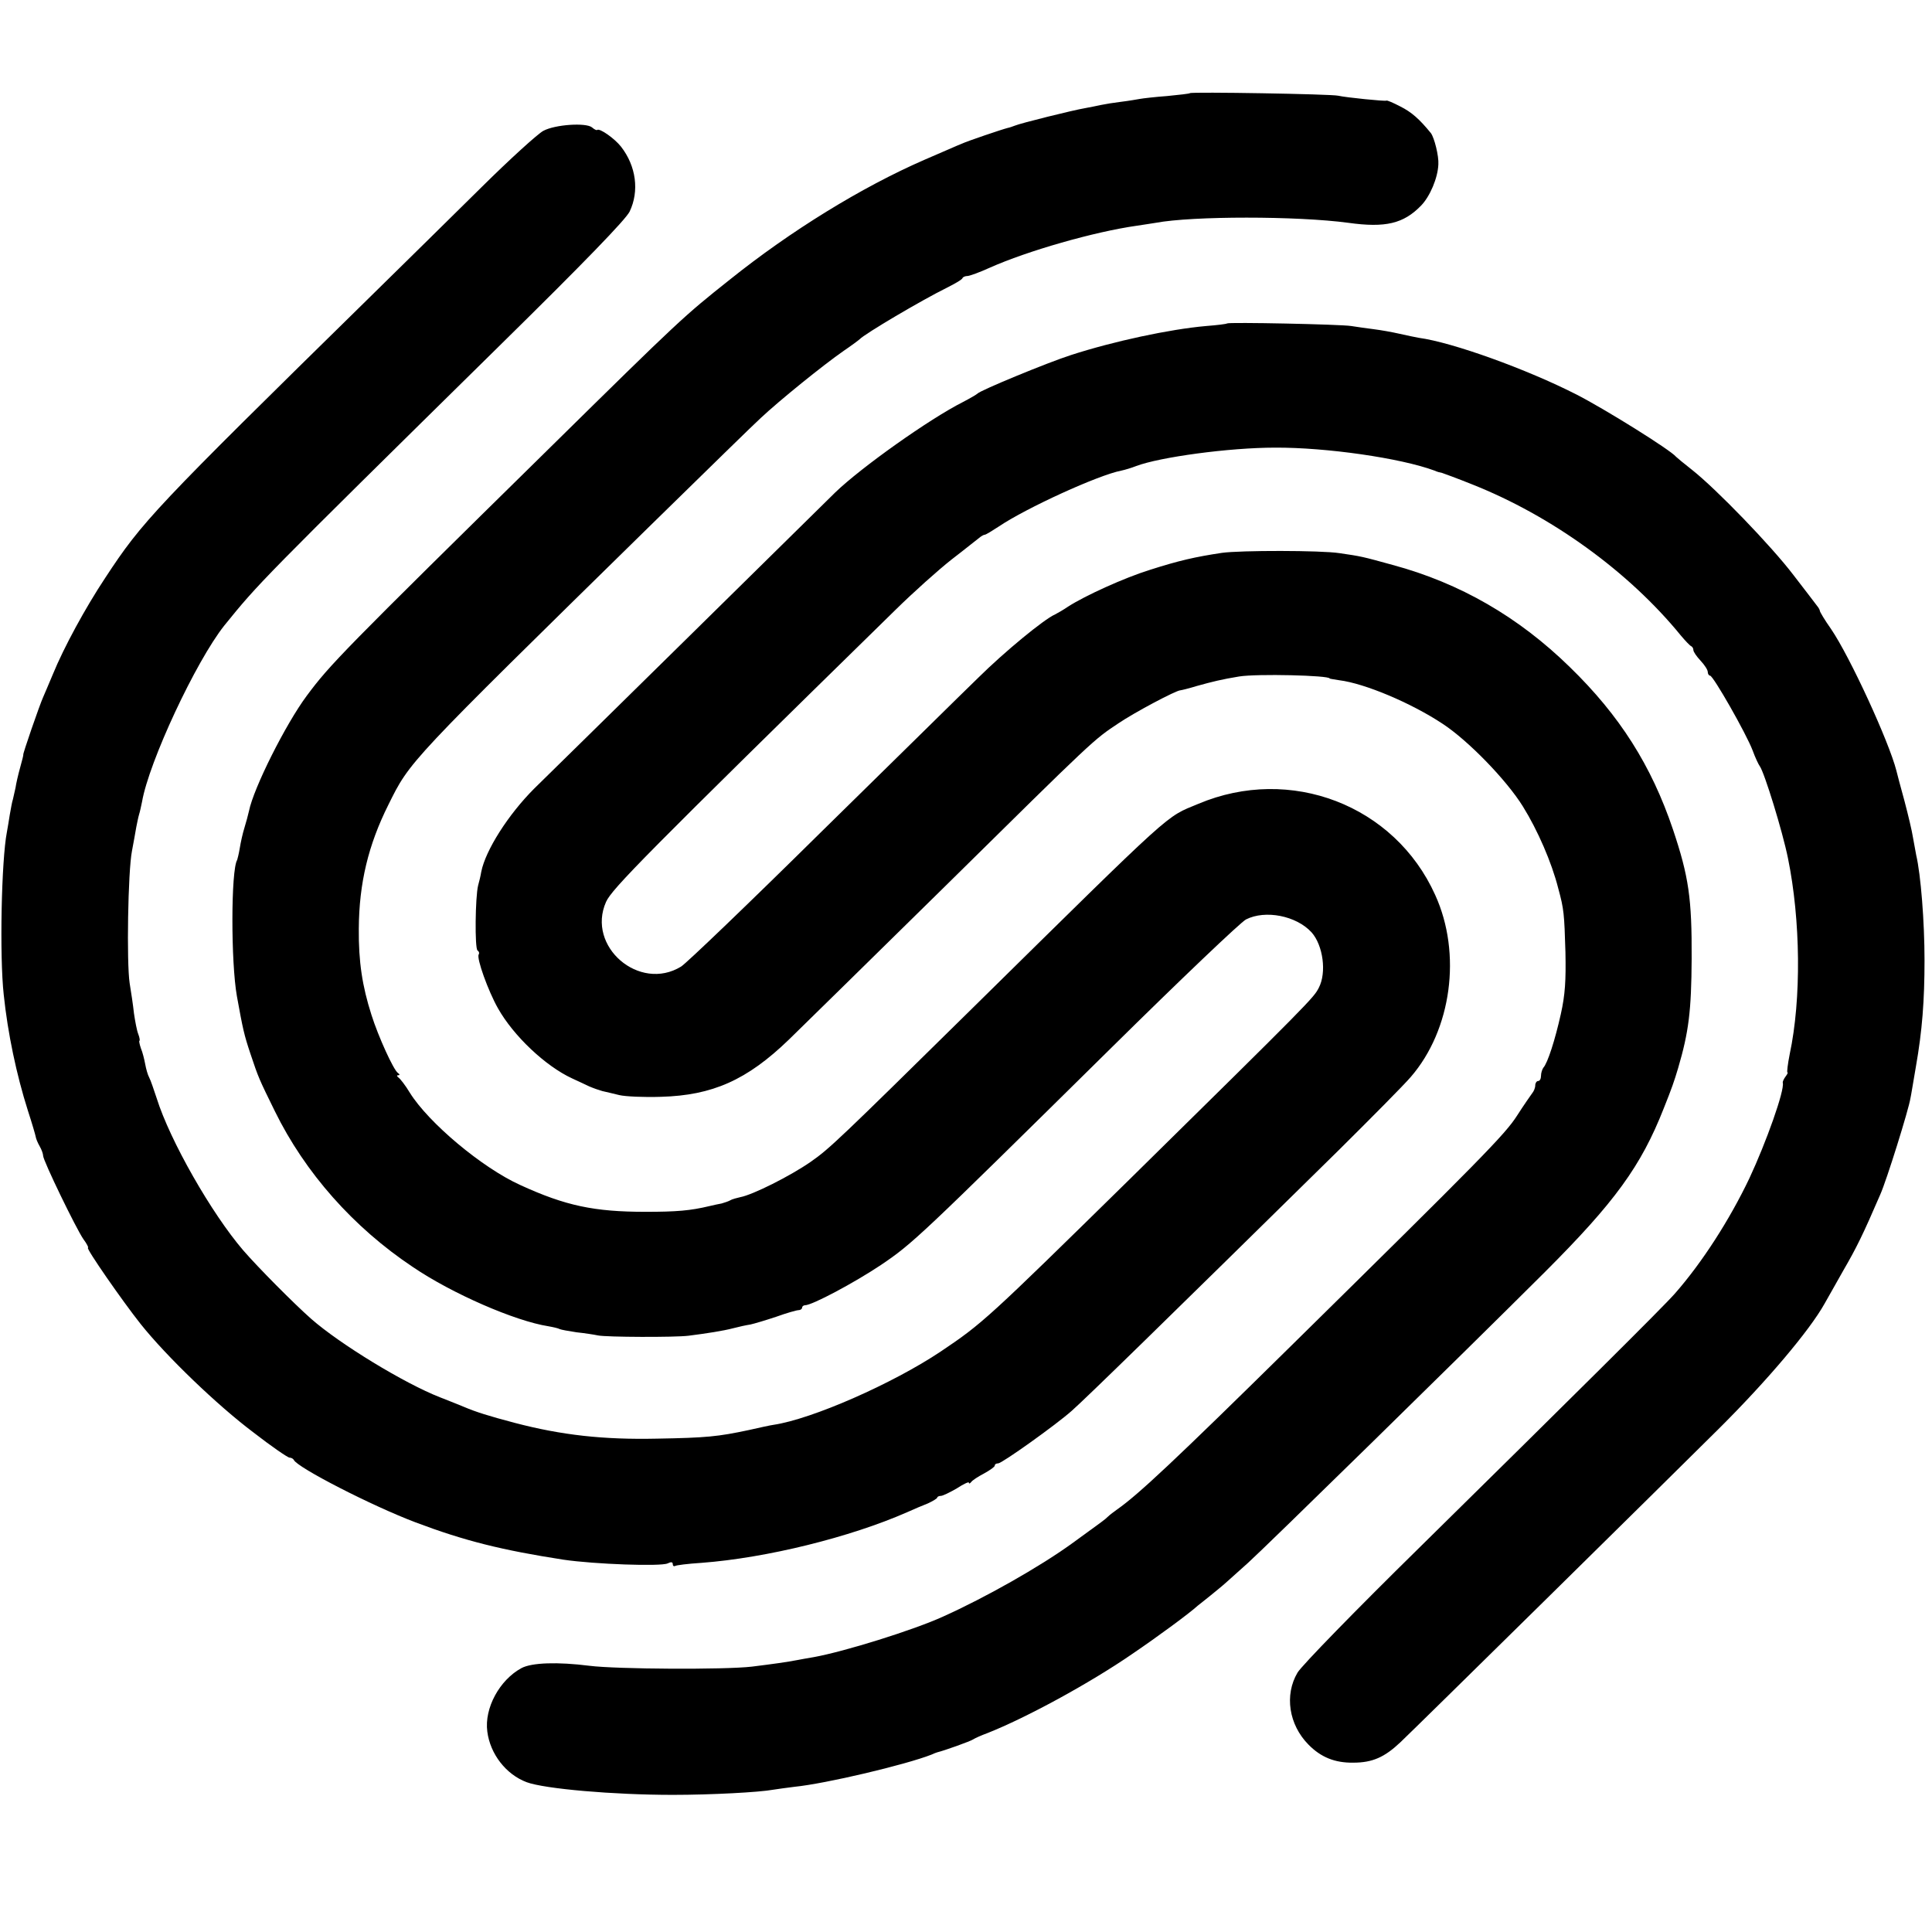
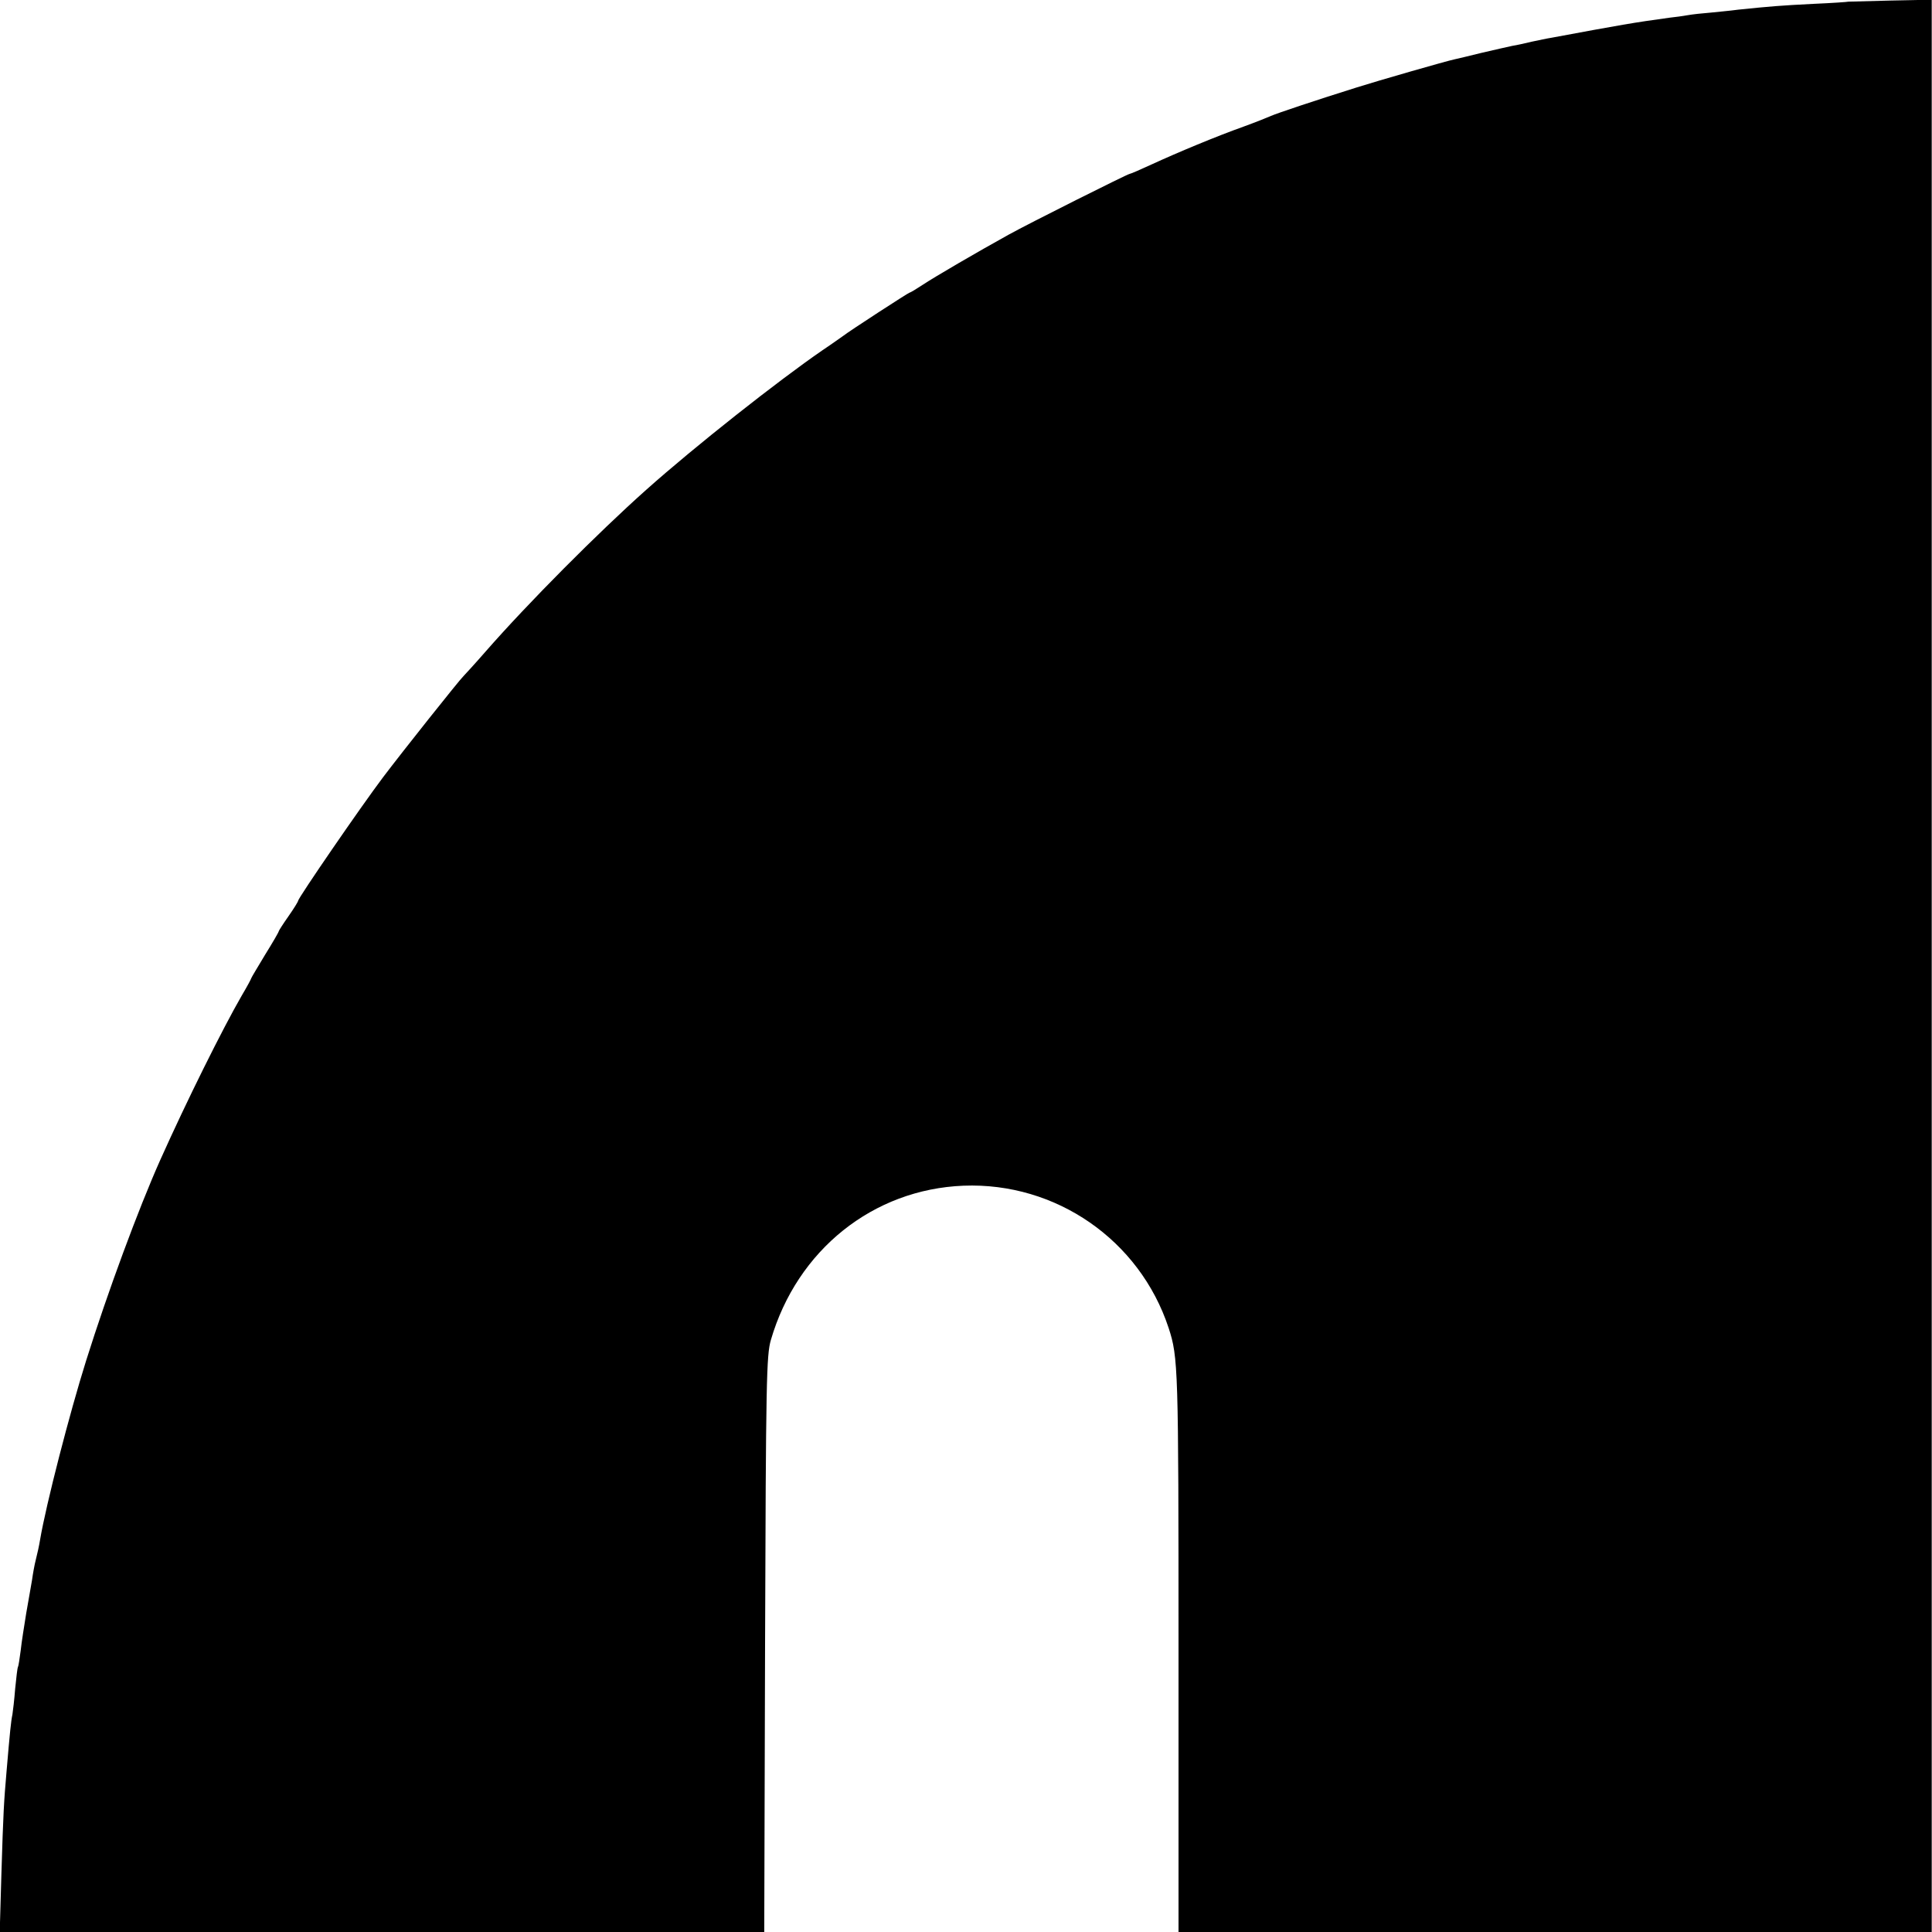
- <svg xmlns="http://www.w3.org/2000/svg" version="1.0" width="672pt" height="672pt" viewBox="0 0 672 672" preserveAspectRatio="xMidYMid meet">
-   <g transform="translate(0,672) scale(0.1,-0.1)" fill="#000000" stroke="none">
-     <path d="M4139 6396 c-2 -2 -38 -6 -79 -10 -41 -3 -84 -8 -95 -10 -11 -2 -40 -7 -65 -10 -25 -3 -56 -8 -70 -11 -14 -3 -38 -8 -55 -11 -42 -7 -227 -53 -245 -61 -8 -3 -19 -7 -25 -8 -20 -5 -141 -46 -160 -55 -11 -4 -69 -30 -130 -56 -218 -95 -465 -247 -677 -417 -160 -127 -173 -139 -623 -582 -725 -713 -767 -756 -848 -865 -73 -98 -185 -321 -201 -401 -3 -13 -10 -40 -16 -59 -6 -19 -13 -51 -16 -70 -3 -19 -8 -38 -9 -41 -22 -35 -22 -357 -1 -474 21 -116 25 -134 47 -200 28 -84 30 -88 85 -200 105 -214 273 -404 480 -542 137 -93 356 -188 471 -206 17 -3 35 -7 40 -10 4 -2 31 -7 58 -11 28 -3 61 -8 75 -11 28 -6 267 -7 315 -1 63 8 121 17 155 26 19 5 46 11 60 13 14 3 54 15 90 27 36 13 71 23 78 23 6 0 12 4 12 9 0 4 5 8 10 8 25 0 171 78 264 140 111 75 132 95 801 755 240 237 451 438 469 447 67 34 175 13 228 -45 40 -45 53 -140 25 -193 -18 -35 -28 -46 -658 -666 -494 -485 -511 -501 -657 -599 -166 -111 -447 -235 -582 -255 -8 -1 -46 -9 -85 -18 -108 -23 -148 -27 -320 -30 -186 -4 -331 12 -495 55 -91 24 -135 38 -175 55 -16 7 -55 22 -85 34 -123 48 -348 185 -448 273 -61 54 -185 179 -236 238 -110 128 -255 382 -301 529 -10 30 -21 63 -26 72 -5 9 -11 30 -14 47 -3 16 -9 41 -15 55 -5 15 -7 26 -5 26 2 0 1 10 -4 23 -5 12 -11 45 -15 72 -3 28 -10 75 -15 105 -11 71 -6 389 8 460 6 30 12 67 15 83 3 15 7 35 10 45 3 9 7 29 10 43 24 139 187 488 286 613 120 148 120 149 957 973 297 292 439 439 453 467 34 71 23 158 -30 226 -22 28 -74 65 -83 58 -2 -2 -10 2 -18 9 -21 17 -128 10 -169 -12 -19 -10 -116 -98 -215 -196 -99 -98 -272 -268 -385 -379 -757 -743 -794 -782 -924 -980 -69 -104 -144 -242 -182 -335 -14 -33 -29 -69 -34 -80 -13 -29 -72 -200 -69 -200 1 0 -4 -20 -11 -45 -7 -25 -14 -56 -16 -70 -3 -14 -7 -32 -9 -40 -3 -8 -7 -32 -11 -54 -3 -21 -8 -48 -10 -60 -19 -97 -26 -431 -11 -566 14 -134 44 -277 84 -403 14 -43 26 -84 27 -90 1 -7 7 -22 14 -34 7 -12 12 -27 12 -33 0 -17 115 -254 140 -290 12 -16 19 -30 16 -30 -9 0 121 -187 183 -265 90 -113 267 -283 392 -377 63 -49 120 -88 126 -88 6 0 13 -4 15 -8 11 -26 272 -160 423 -217 172 -65 302 -97 515 -130 109 -16 338 -24 362 -13 12 6 18 5 18 -2 0 -6 3 -9 8 -7 4 3 45 8 92 11 226 17 517 89 715 176 22 10 55 24 73 31 17 8 32 17 32 20 0 3 6 6 13 6 6 0 31 12 55 26 23 15 42 24 42 20 0 -5 4 -3 8 2 4 6 24 19 45 30 20 11 37 23 37 27 0 5 5 8 12 8 13 0 201 134 256 183 55 49 311 299 927 905 115 114 229 229 252 256 142 164 178 429 85 633 -141 313 -504 452 -824 317 -117 -49 -71 -7 -795 -720 -450 -443 -488 -480 -553 -525 -72 -50 -202 -115 -245 -123 -13 -3 -29 -7 -35 -11 -5 -3 -19 -8 -30 -11 -11 -2 -30 -6 -42 -9 -67 -16 -114 -20 -223 -20 -178 0 -278 21 -435 93 -133 60 -320 217 -385 322 -15 25 -33 48 -39 52 -6 5 -7 8 -1 8 6 0 6 3 -1 8 -15 10 -68 126 -92 202 -32 100 -45 185 -44 300 1 158 33 291 103 431 76 153 65 141 909 969 195 191 369 361 386 376 65 61 217 184 289 234 28 19 52 37 55 40 18 19 214 135 305 180 28 14 52 28 53 33 2 4 10 7 17 7 7 0 43 13 78 29 130 58 363 125 512 146 22 3 51 8 65 10 128 24 491 24 670 0 129 -18 192 -3 253 60 31 32 58 96 60 143 2 29 -14 93 -26 109 -40 49 -67 73 -107 93 -25 13 -46 22 -48 20 -3 -3 -141 11 -167 17 -23 6 -511 14 -516 9z" />
-     <path d="M4268 5595 c-2 -2 -34 -6 -73 -9 -126 -11 -322 -53 -470 -101 -81 -26 -316 -123 -325 -134 -3 -3 -25 -16 -50 -29 -117 -59 -355 -228 -445 -315 -27 -27 -979 -964 -1047 -1030 -90 -90 -169 -214 -184 -289 -2 -13 -7 -34 -11 -48 -10 -40 -12 -219 -2 -226 5 -3 7 -9 4 -14 -8 -13 33 -127 67 -187 54 -96 165 -201 258 -244 19 -9 46 -21 60 -28 14 -6 34 -13 45 -16 11 -2 37 -9 59 -14 21 -5 86 -8 145 -6 179 5 299 58 445 199 44 43 288 282 542 532 526 519 517 510 604 568 56 38 201 115 216 115 2 0 28 6 57 15 54 15 86 23 147 33 61 10 315 4 315 -7 0 -1 15 -3 33 -6 89 -11 250 -79 359 -151 89 -58 223 -196 280 -288 51 -82 100 -194 123 -285 20 -73 21 -89 25 -222 2 -98 -1 -148 -16 -215 -20 -90 -46 -171 -61 -187 -4 -6 -8 -18 -8 -28 0 -10 -4 -18 -10 -18 -5 0 -10 -7 -10 -15 0 -9 -5 -21 -11 -28 -5 -7 -29 -41 -52 -77 -42 -66 -125 -150 -785 -800 -405 -399 -532 -518 -606 -570 -11 -8 -26 -19 -32 -25 -11 -11 -20 -17 -126 -94 -112 -81 -301 -188 -448 -254 -103 -47 -344 -122 -450 -141 -19 -3 -45 -8 -56 -10 -36 -7 -86 -14 -159 -23 -94 -11 -471 -9 -565 3 -111 14 -200 11 -236 -8 -76 -41 -130 -139 -119 -221 10 -78 65 -149 137 -176 62 -23 301 -44 508 -44 134 0 302 9 350 18 14 2 47 7 73 10 110 11 388 77 477 112 8 4 17 7 20 8 25 6 117 39 125 45 6 4 28 14 50 22 134 53 355 173 503 275 90 61 201 143 228 168 7 5 26 21 44 35 17 14 42 34 54 45 12 11 47 42 77 69 60 54 738 718 1033 1012 243 243 334 368 413 569 28 70 36 93 50 140 37 126 46 199 47 380 1 210 -10 286 -65 450 -75 222 -185 396 -359 565 -178 174 -382 292 -616 355 -105 29 -109 30 -185 41 -64 10 -345 10 -409 1 -93 -14 -150 -27 -250 -59 -90 -28 -226 -90 -285 -128 -16 -11 -37 -23 -45 -27 -39 -17 -177 -131 -266 -219 -55 -53 -302 -297 -551 -541 -248 -245 -466 -454 -484 -465 -145 -89 -330 70 -261 225 20 45 136 163 1007 1016 61 60 148 138 195 175 47 36 90 71 97 76 7 6 15 10 18 10 4 0 25 13 48 28 96 65 348 180 427 195 14 3 37 10 52 16 82 31 323 64 483 64 177 1 436 -36 555 -80 8 -4 20 -7 26 -8 6 -2 53 -19 105 -40 275 -109 544 -303 725 -525 16 -19 32 -36 37 -38 4 -2 7 -8 7 -13 0 -6 11 -22 25 -37 14 -15 25 -32 25 -39 0 -7 4 -13 8 -13 11 0 126 -202 148 -260 9 -25 21 -50 25 -55 16 -22 79 -226 98 -320 44 -215 47 -490 6 -682 -7 -35 -10 -63 -8 -63 3 0 0 -6 -6 -14 -6 -8 -11 -18 -10 -22 7 -26 -58 -208 -116 -332 -69 -145 -165 -294 -259 -401 -38 -44 -364 -367 -889 -884 -220 -216 -410 -411 -424 -435 -46 -78 -30 -181 38 -250 43 -44 92 -64 156 -63 67 0 109 19 164 71 49 46 925 909 1108 1091 167 166 315 341 367 434 6 11 36 63 65 115 47 81 69 126 129 265 22 49 99 296 105 335 2 8 10 58 19 110 22 125 30 230 30 370 0 134 -13 298 -29 366 -2 12 -7 39 -11 60 -3 21 -17 80 -30 129 -14 50 -26 97 -28 105 -26 101 -161 395 -227 492 -22 31 -39 60 -39 63 0 3 -4 11 -10 18 -5 7 -42 55 -82 107 -76 100 -268 299 -353 366 -27 21 -52 42 -55 45 -18 23 -249 167 -347 217 -173 88 -430 181 -548 197 -11 2 -41 8 -67 14 -26 6 -66 13 -90 16 -24 3 -59 8 -78 11 -36 6 -427 14 -432 9z" />
+ <svg xmlns="http://www.w3.org/2000/svg" version="1.0" width="700pt" height="700pt" viewBox="0 0 700 700" preserveAspectRatio="xMidYMid meet">
+   <g transform="translate(0,700) scale(0.1,-0.1)" fill="#000000" stroke="none">
+     <path d="M6697 6994 c-1 -1 -58 -5 -127 -8 -120 -6 -155 -9 -272 -21 -29 -4 -75 -8 -103 -11 -27 -2 -63 -6 -80 -9 -16 -3 -46 -7 -65 -9 -132 -18 -177 -26 -430 -73 -14 -2 -45 -9 -70 -14 -25 -6 -56 -13 -70 -15 -14 -3 -63 -14 -110 -25 -47 -12 -92 -22 -100 -24 -29 -6 -276 -77 -355 -102 -153 -48 -290 -94 -310 -103 -11 -5 -56 -23 -100 -39 -98 -35 -235 -92 -333 -137 -41 -19 -76 -34 -79 -34 -7 0 -366 -180 -438 -220 -114 -63 -270 -154 -312 -182 -23 -15 -44 -28 -47 -28 -4 0 -221 -141 -241 -157 -6 -4 -39 -28 -75 -52 -160 -110 -462 -348 -639 -506 -174 -155 -427 -409 -581 -585 -41 -47 -78 -87 -81 -90 -14 -13 -223 -276 -291 -366 -80 -106 -308 -438 -308 -448 0 -3 -16 -29 -35 -56 -19 -27 -35 -52 -35 -54 0 -3 -22 -41 -50 -86 -27 -45 -50 -83 -50 -85 0 -2 -15 -30 -34 -62 -70 -121 -201 -385 -295 -595 -80 -179 -191 -480 -269 -728 -60 -191 -145 -520 -167 -650 -3 -19 -10 -51 -15 -70 -5 -19 -11 -53 -14 -75 -4 -22 -13 -76 -21 -120 -7 -44 -17 -105 -20 -135 -4 -30 -8 -57 -10 -60 -2 -3 -6 -38 -10 -78 -3 -39 -8 -82 -10 -94 -5 -23 -9 -62 -21 -203 -10 -116 -12 -148 -19 -377 l-6 -208 1385 0 1385 0 3 1043 c3 958 5 1047 21 1102 95 326 370 546 698 559 335 13 638 -197 743 -515 35 -107 36 -142 36 -1169 l0 -1020 1365 0 1364 0 0 3500 0 3501 -150 -3 c-83 -2 -151 -4 -152 -4z" />
  </g>
</svg>
